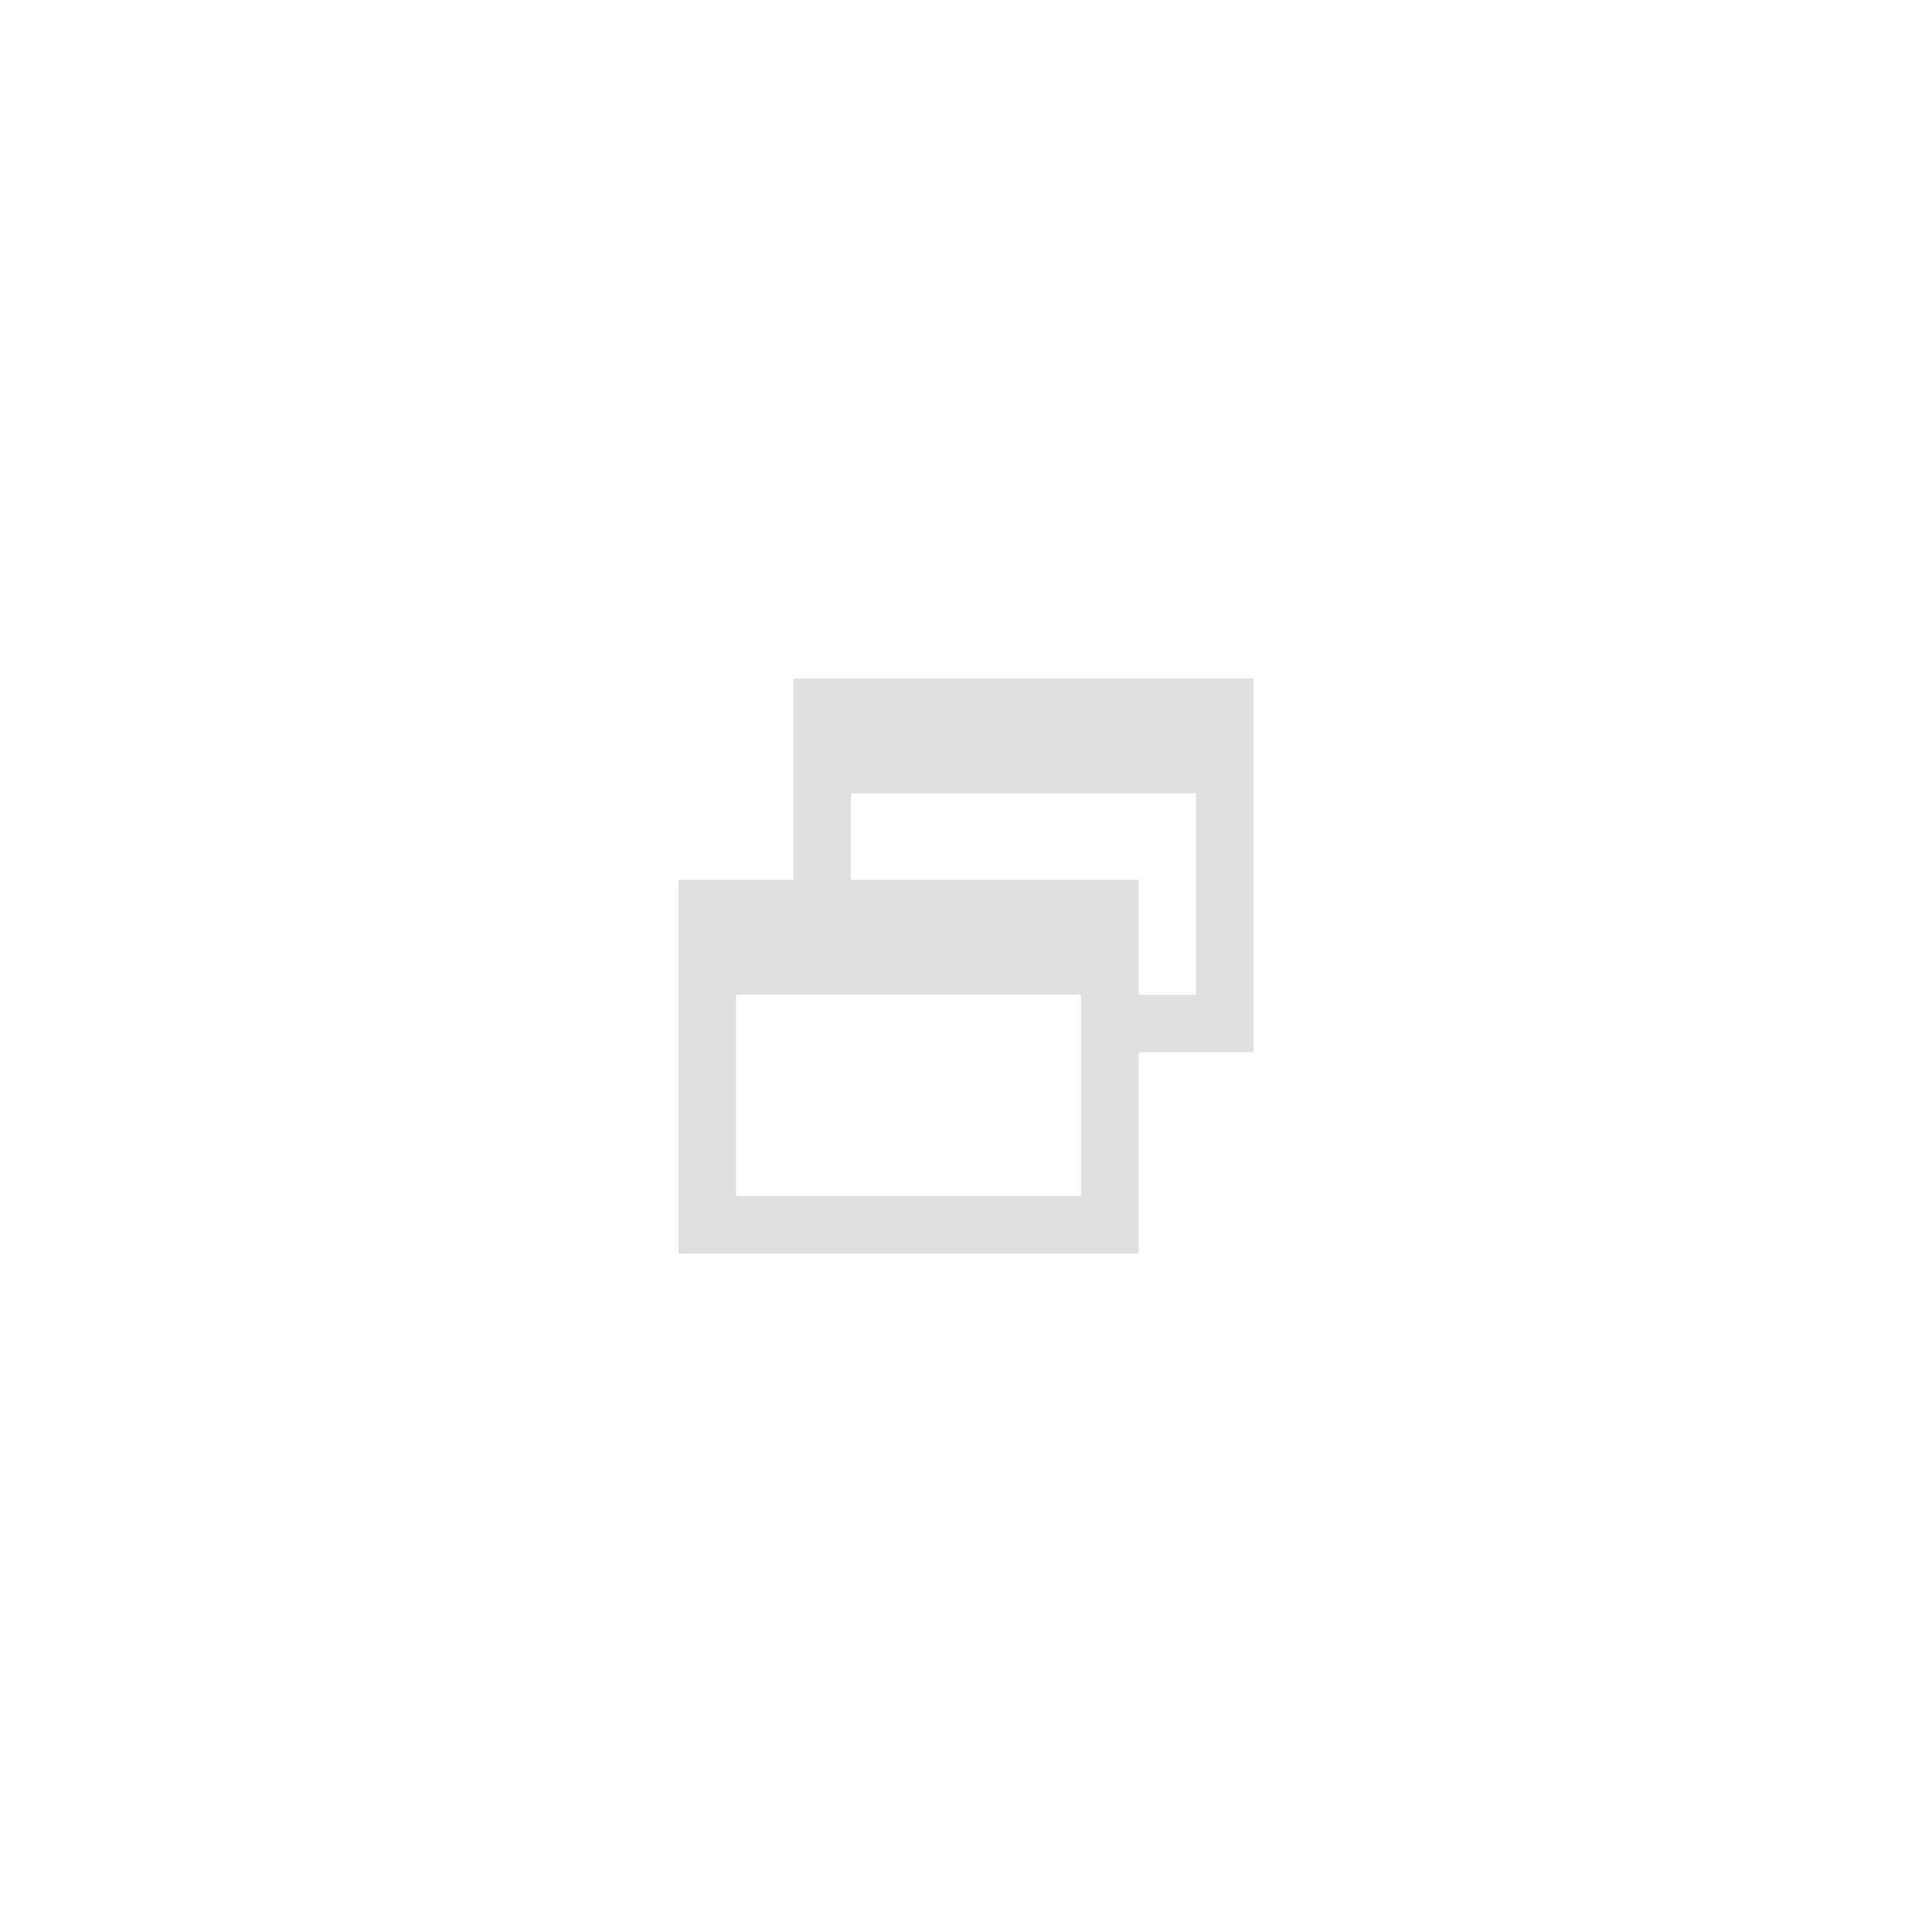
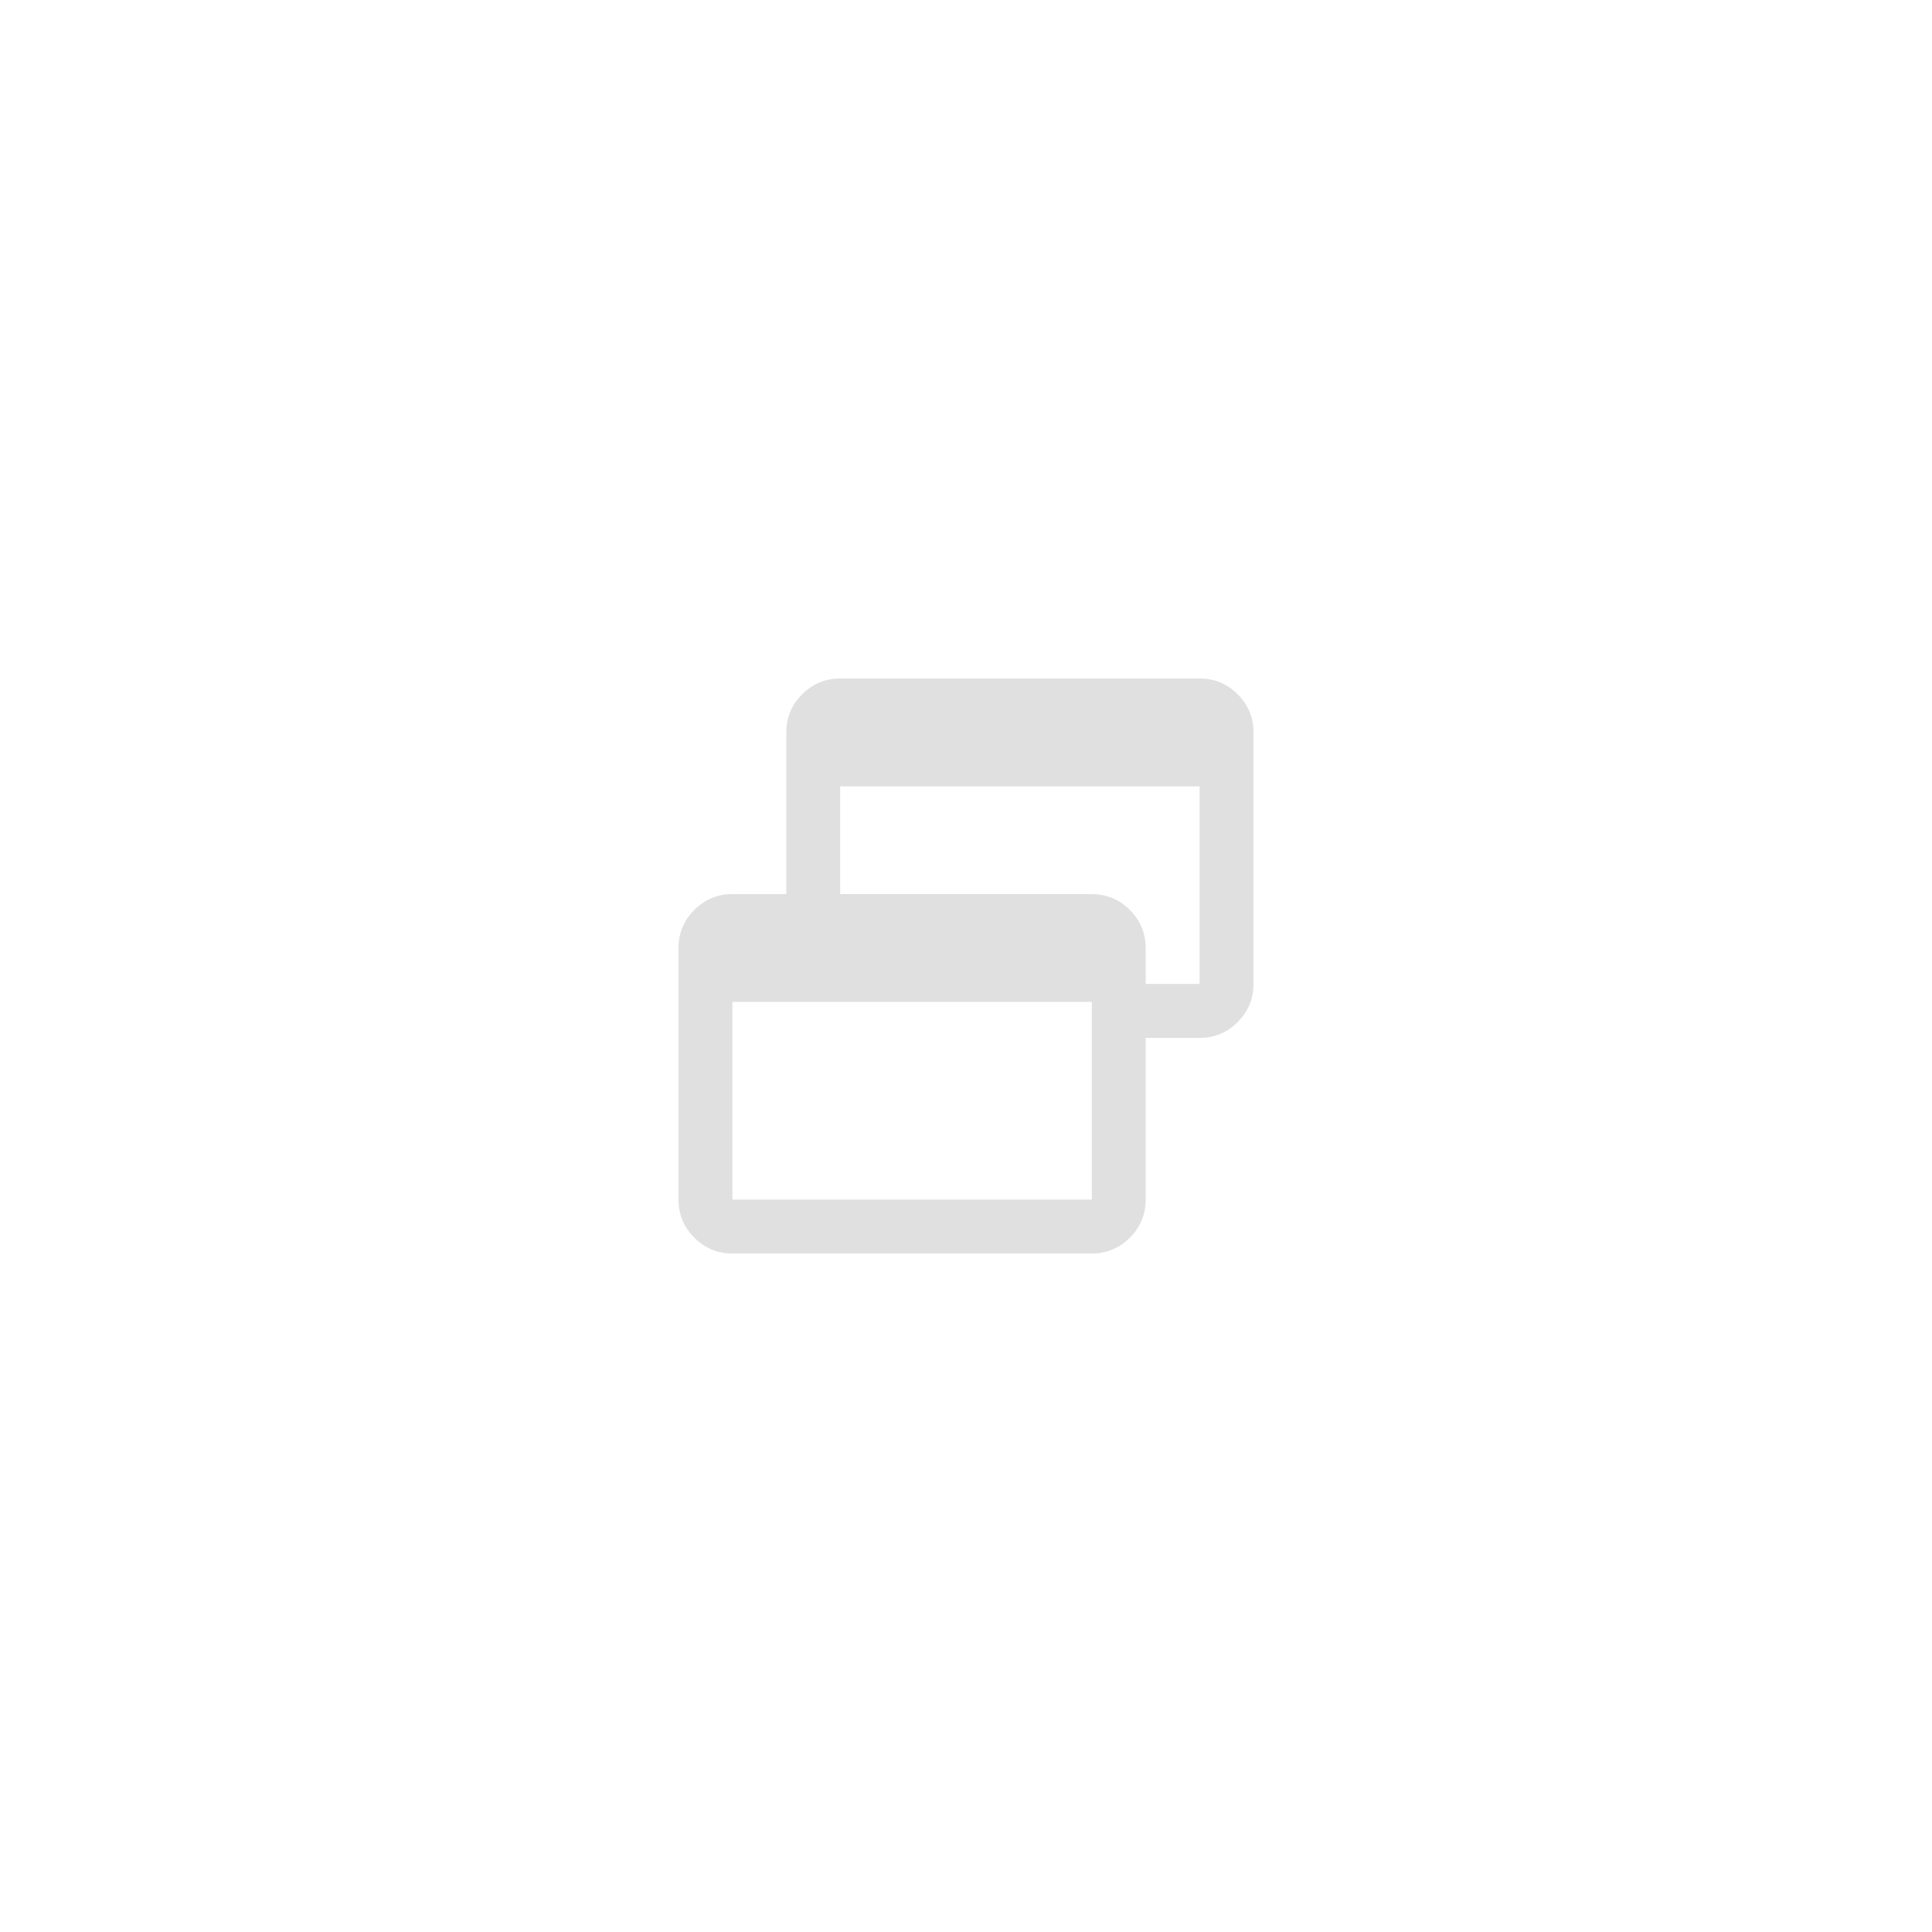
- <svg xmlns="http://www.w3.org/2000/svg" height="42" viewBox="0 0 42 42" width="42">
+ <svg height="42" viewBox="0 0 42 42" width="42" version="1.1">
  <defs>
    <style id="current-color-scheme" type="text/css">
      .ColorScheme-Background {
        color: #2e2e2e;
      }

      .ColorScheme-Text {
        color: #e0e0e0;
      }
    </style>
-     <path id="icon" d="m 14.75,27.25 v -8.125 h 2.5 V 14.75 h 10 v 8.125 h -2.5 V 27.25 Z M 16,26 h 7.5 V 21.625 H 16 Z m 8.75,-4.375 H 26 V 17.25 h -7.5 v 1.875 h 6.25 z" />
+     <path id="icon" d="m 15.922,27.25 q -0.483,0 -0.828,-0.344 Q 14.75,26.562 14.75,26.078 v -5.469 q 0,-0.483 0.344,-0.828 0.344,-0.344 0.828,-0.344 h 1.172 v -3.516 q 0,-0.483 0.344,-0.828 Q 17.782,14.75 18.266,14.75 h 7.813 q 0.483,0 0.828,0.344 Q 27.25,15.438 27.25,15.922 v 5.469 q 0,0.483 -0.344,0.828 Q 26.562,22.563 26.078,22.563 H 24.906 v 3.516 q 0,0.483 -0.344,0.828 Q 24.218,27.25 23.734,27.25 Z m 0,-1.172 h 7.813 V 21.781 h -7.813 z m 8.984,-4.688 h 1.172 V 17.094 h -7.813 v 2.344 h 5.469 q 0.483,0 0.828,0.344 0.344,0.344 0.344,0.828 z" />
    <rect id="border" width="42" height="30" x="0" y="6" rx="3.5" />
  </defs>
  <g id="active-center" transform="translate(0)">
    <use href="#border" opacity="0" />
    <use href="#icon" class="ColorScheme-Text" fill="currentColor" />
  </g>
  <g id="inactive-center" transform="translate(42)">
    <use href="#border" opacity="0" />
    <use href="#icon" class="ColorScheme-Text" fill="currentColor" />
  </g>
  <g id="hover-center" transform="translate(84)">
    <use href="#border" class="ColorScheme-Text" fill="currentColor" opacity="0.08" />
    <use href="#icon" class="ColorScheme-Text" fill="currentColor" />
  </g>
  <g id="pressed-center" transform="translate(126)">
    <use href="#border" class="ColorScheme-Text" fill="currentColor" opacity="0.1" />
    <use href="#icon" class="ColorScheme-Text" fill="currentColor" />
  </g>
  <g id="deactivated-center" transform="translate(168)">
    <use href="#border" class="ColorScheme-Background" fill="currentColor" opacity="0.12" />
    <use href="#icon" class="ColorScheme-Text" fill="currentColor" opacity="0.38" />
  </g>
</svg>
